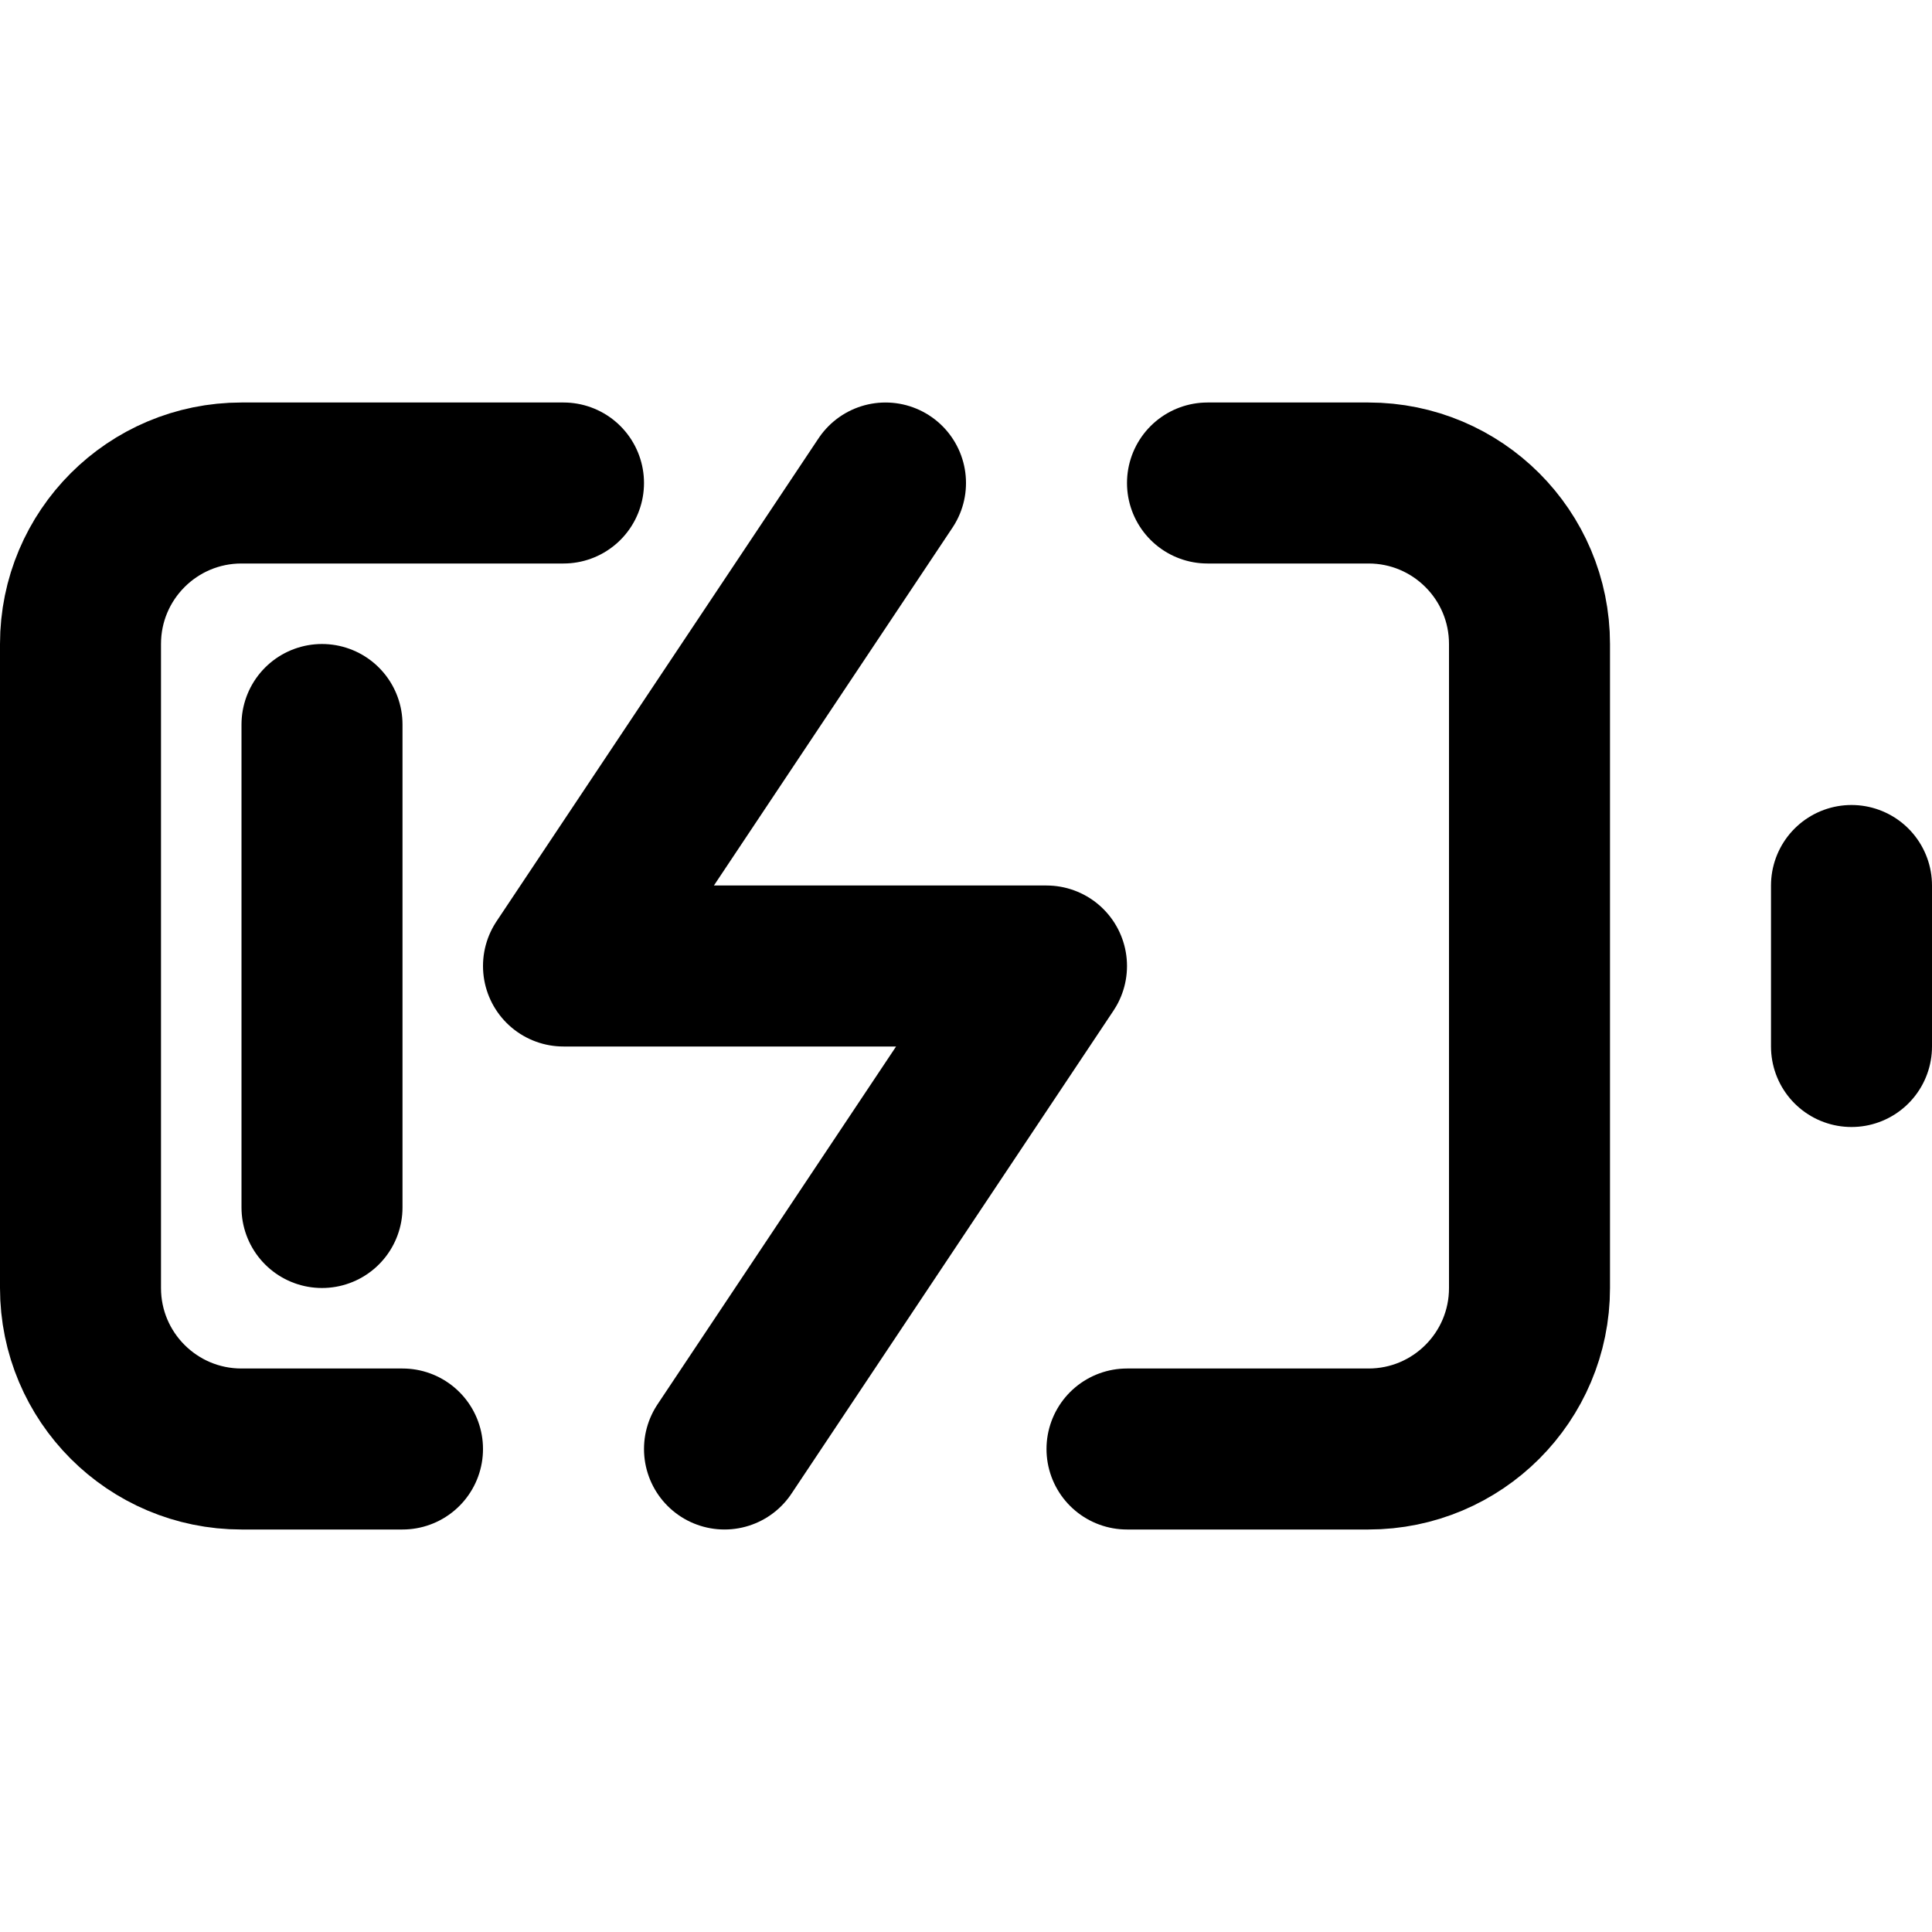
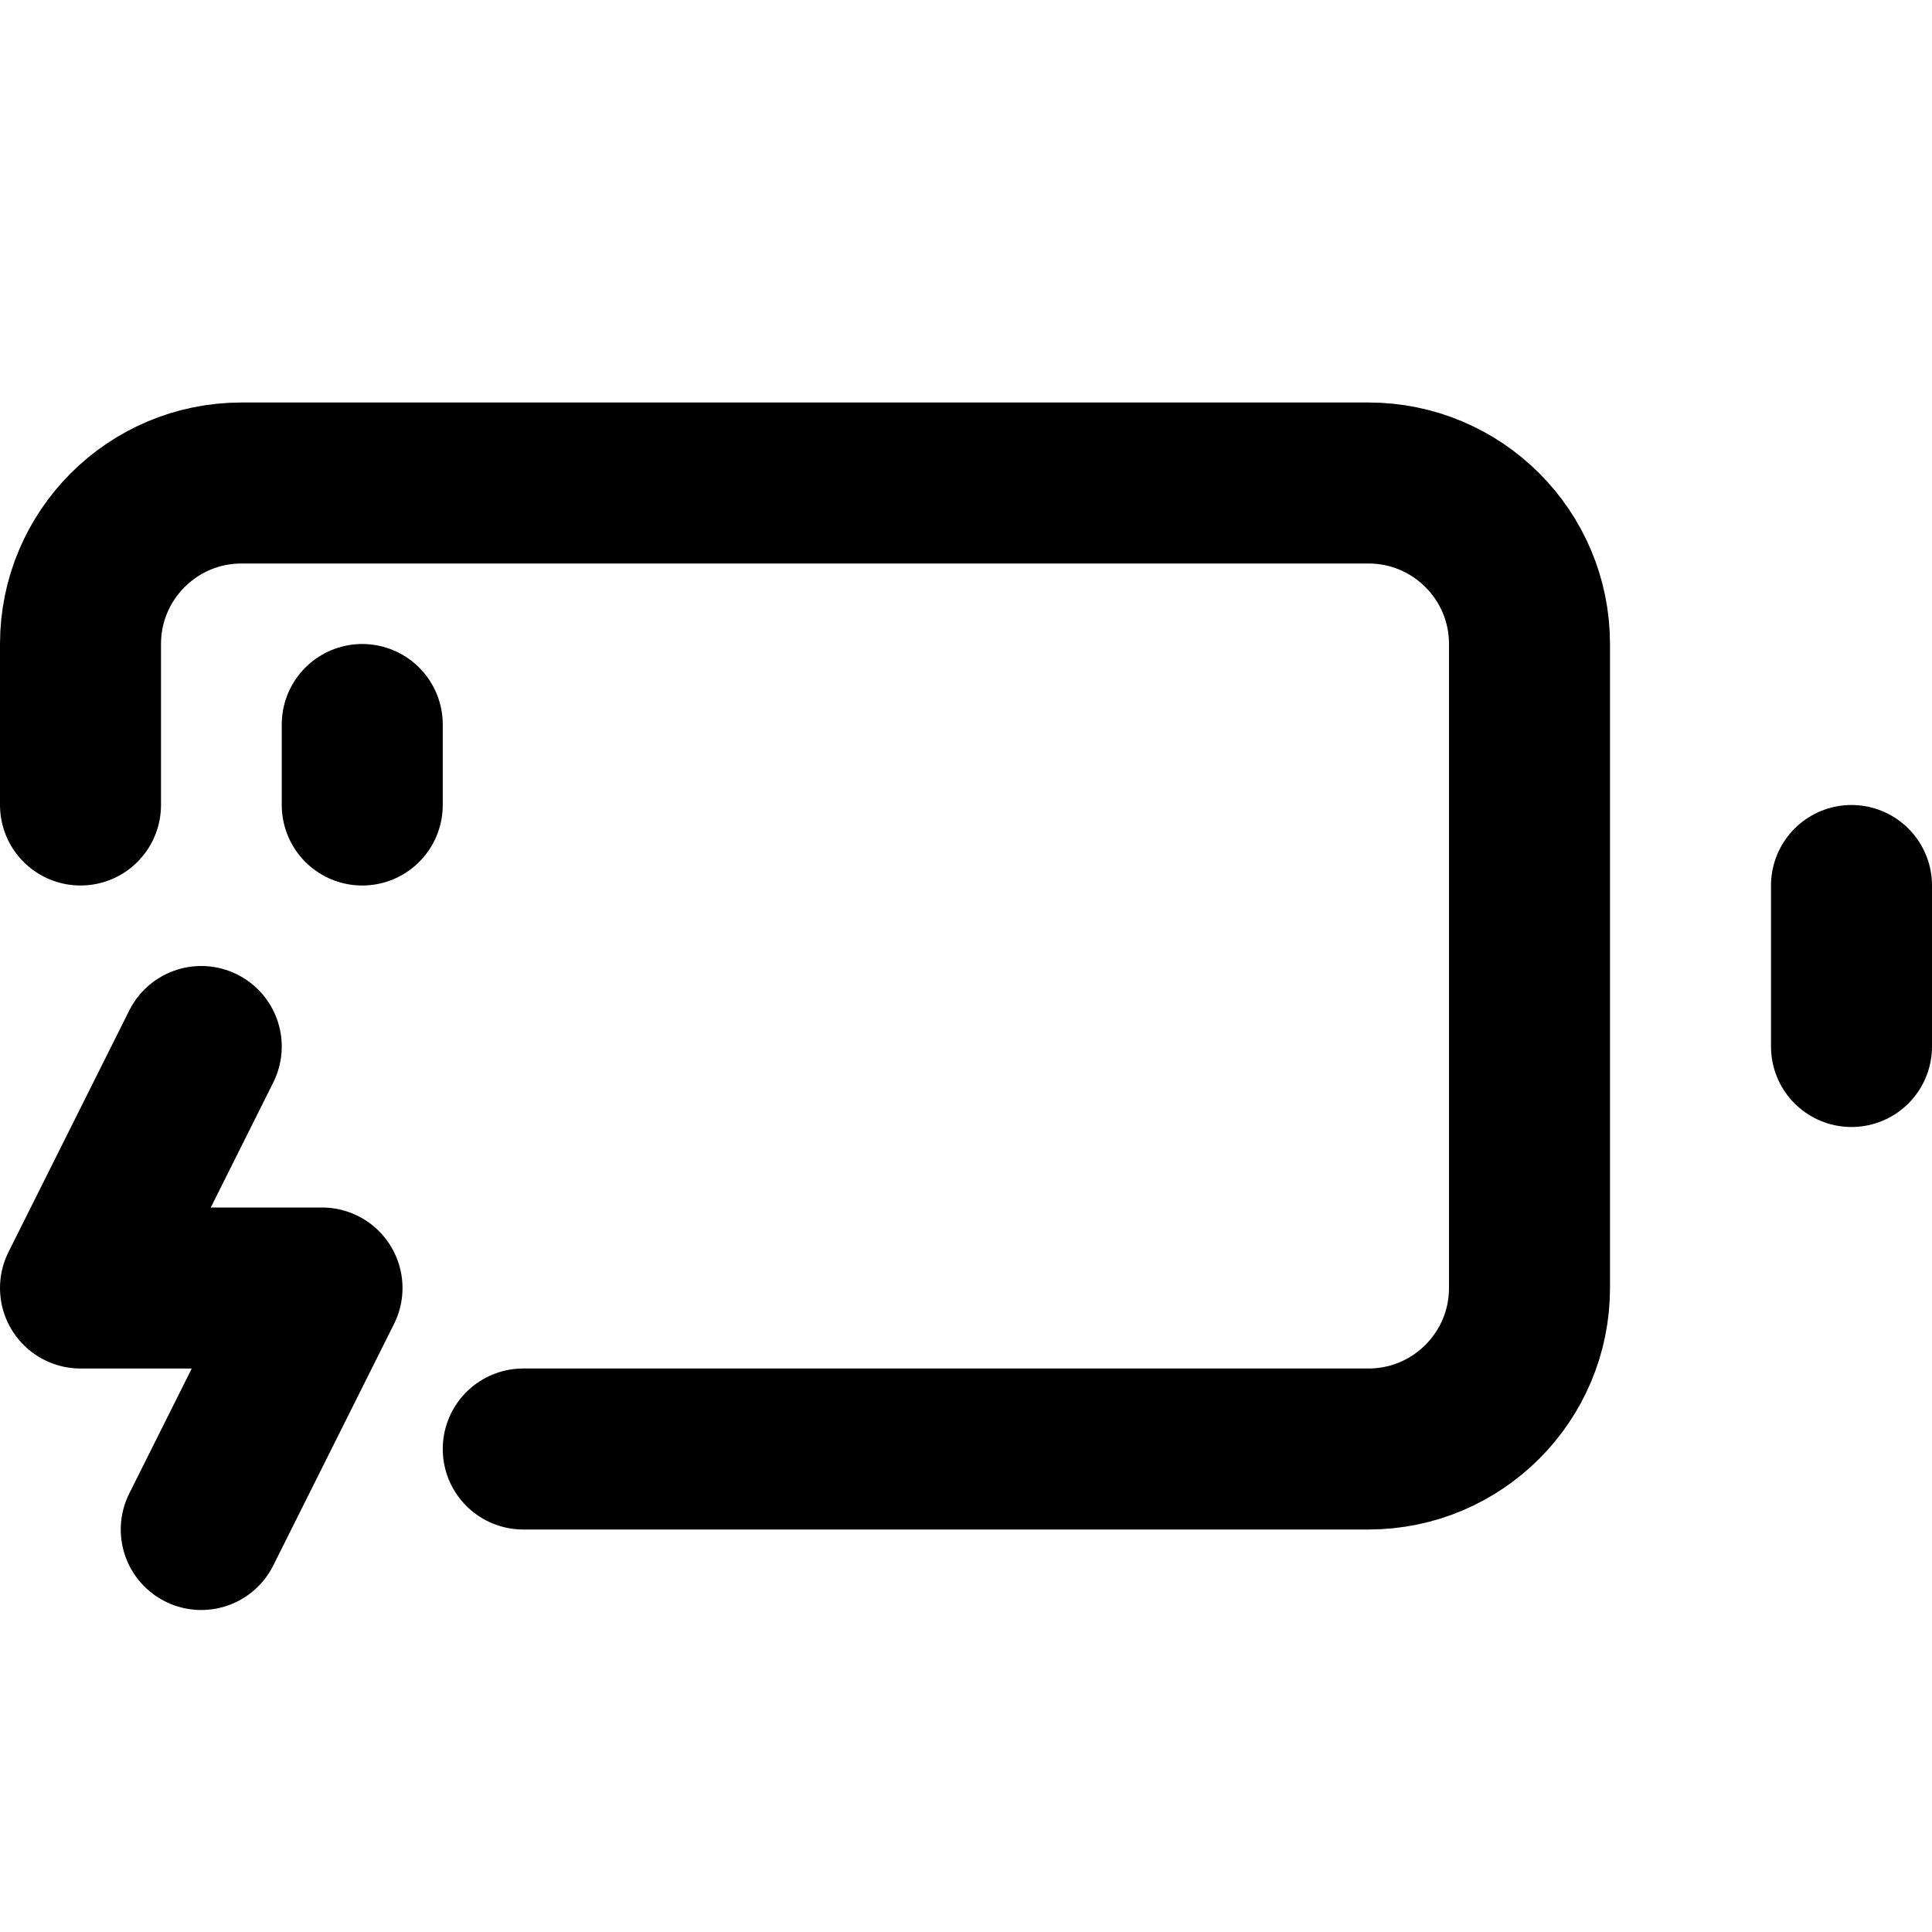
<svg xmlns="http://www.w3.org/2000/svg" width="24" height="24" viewBox="0 0 24 24" fill="none">
-   <path d="M5 18H3C1.895 18 1 17.105 1 16V8C1 6.895 1.895 6 3 6H7M15 6H17C18.105 6 19 6.895 19 8V16C19 17.105 18.105 18 17 18H14" stroke="black" stroke-width="2" stroke-linecap="round" stroke-linejoin="round" />
  <path d="M23 13V11" stroke="black" stroke-width="2" stroke-linecap="round" stroke-linejoin="round" />
-   <path d="M11 6L7 12H13L9 18" stroke="black" stroke-width="2" stroke-linecap="round" stroke-linejoin="round" />
-   <path d="M4 9V15" stroke="black" stroke-width="2" stroke-miterlimit="3" stroke-linecap="round" stroke-linejoin="round" />
+   <path d="M1 10V8C1 6.896 1.896 6 3 6H17C18.104 6 19 6.896 19 8V16C19 17.104 18.104 18 17 18H6.5" stroke="black" stroke-width="2" stroke-linecap="round" stroke-linejoin="round" />
+   <path d="M2.5 13L1 16H4L2.5 19" stroke="black" stroke-width="2" stroke-linecap="round" stroke-linejoin="round" />
+   <path d="M4.5 9V10" stroke="black" stroke-width="2" stroke-miterlimit="3" stroke-linecap="round" stroke-linejoin="round" />
</svg>
